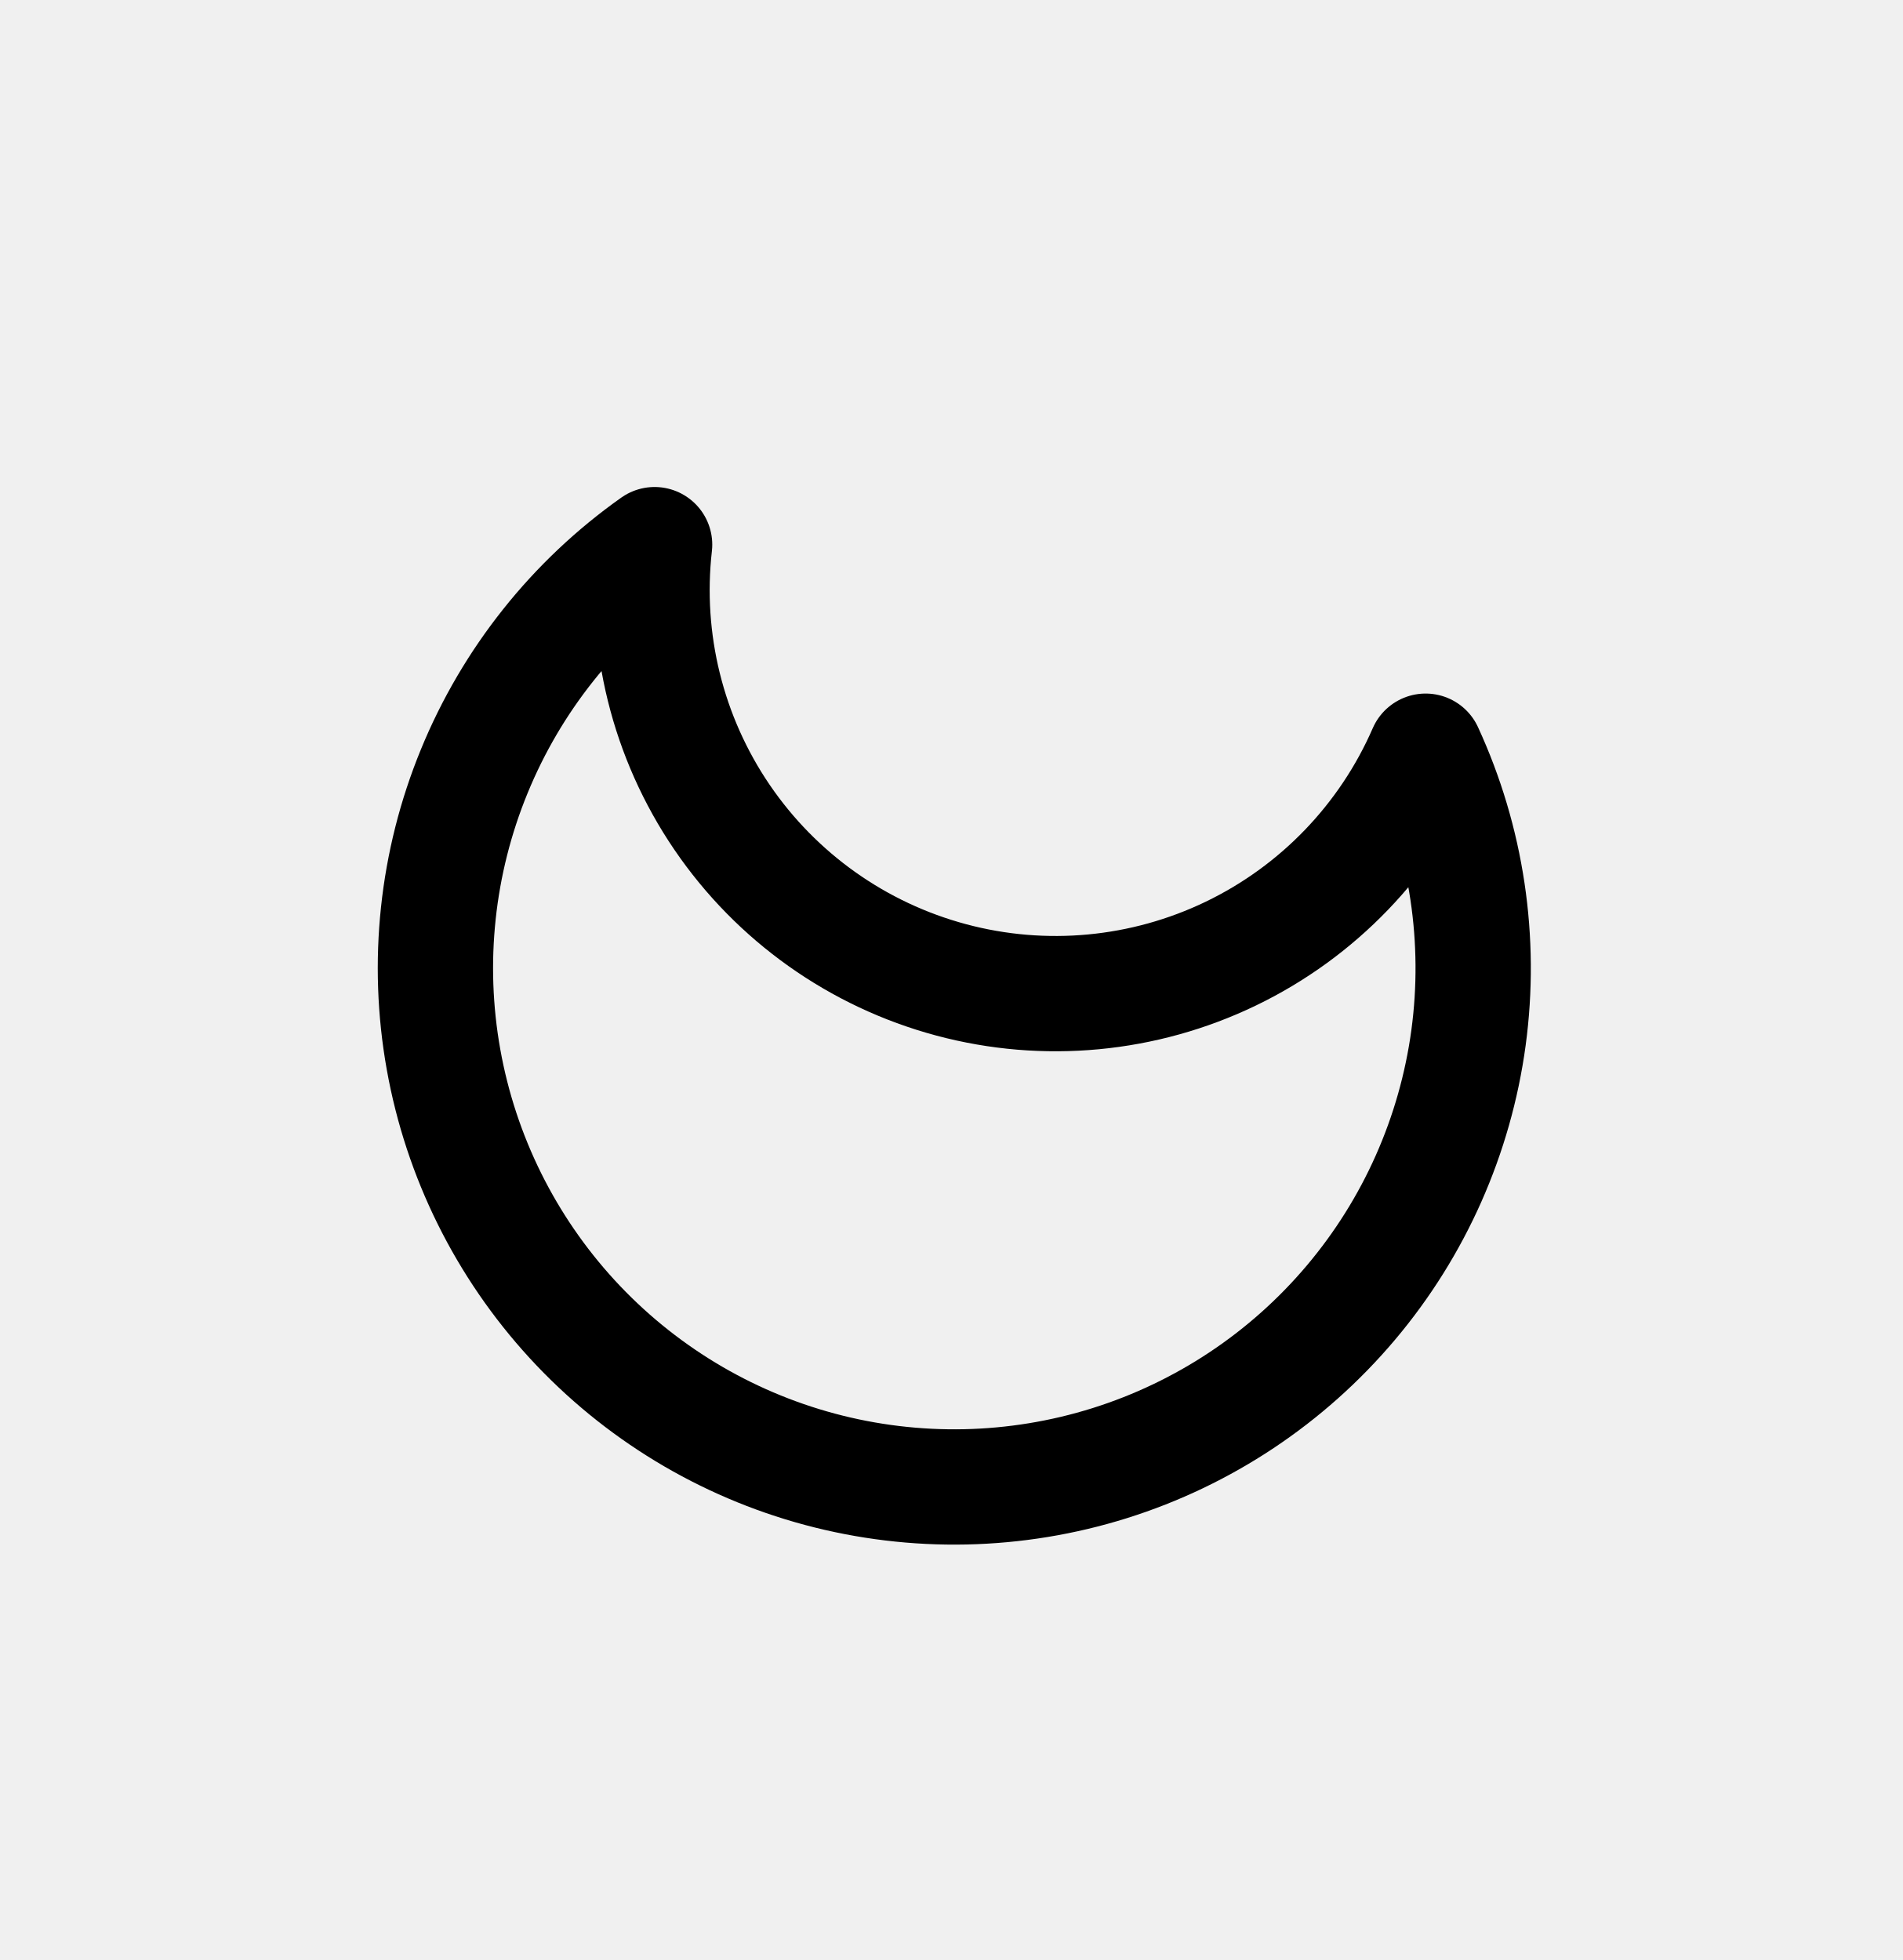
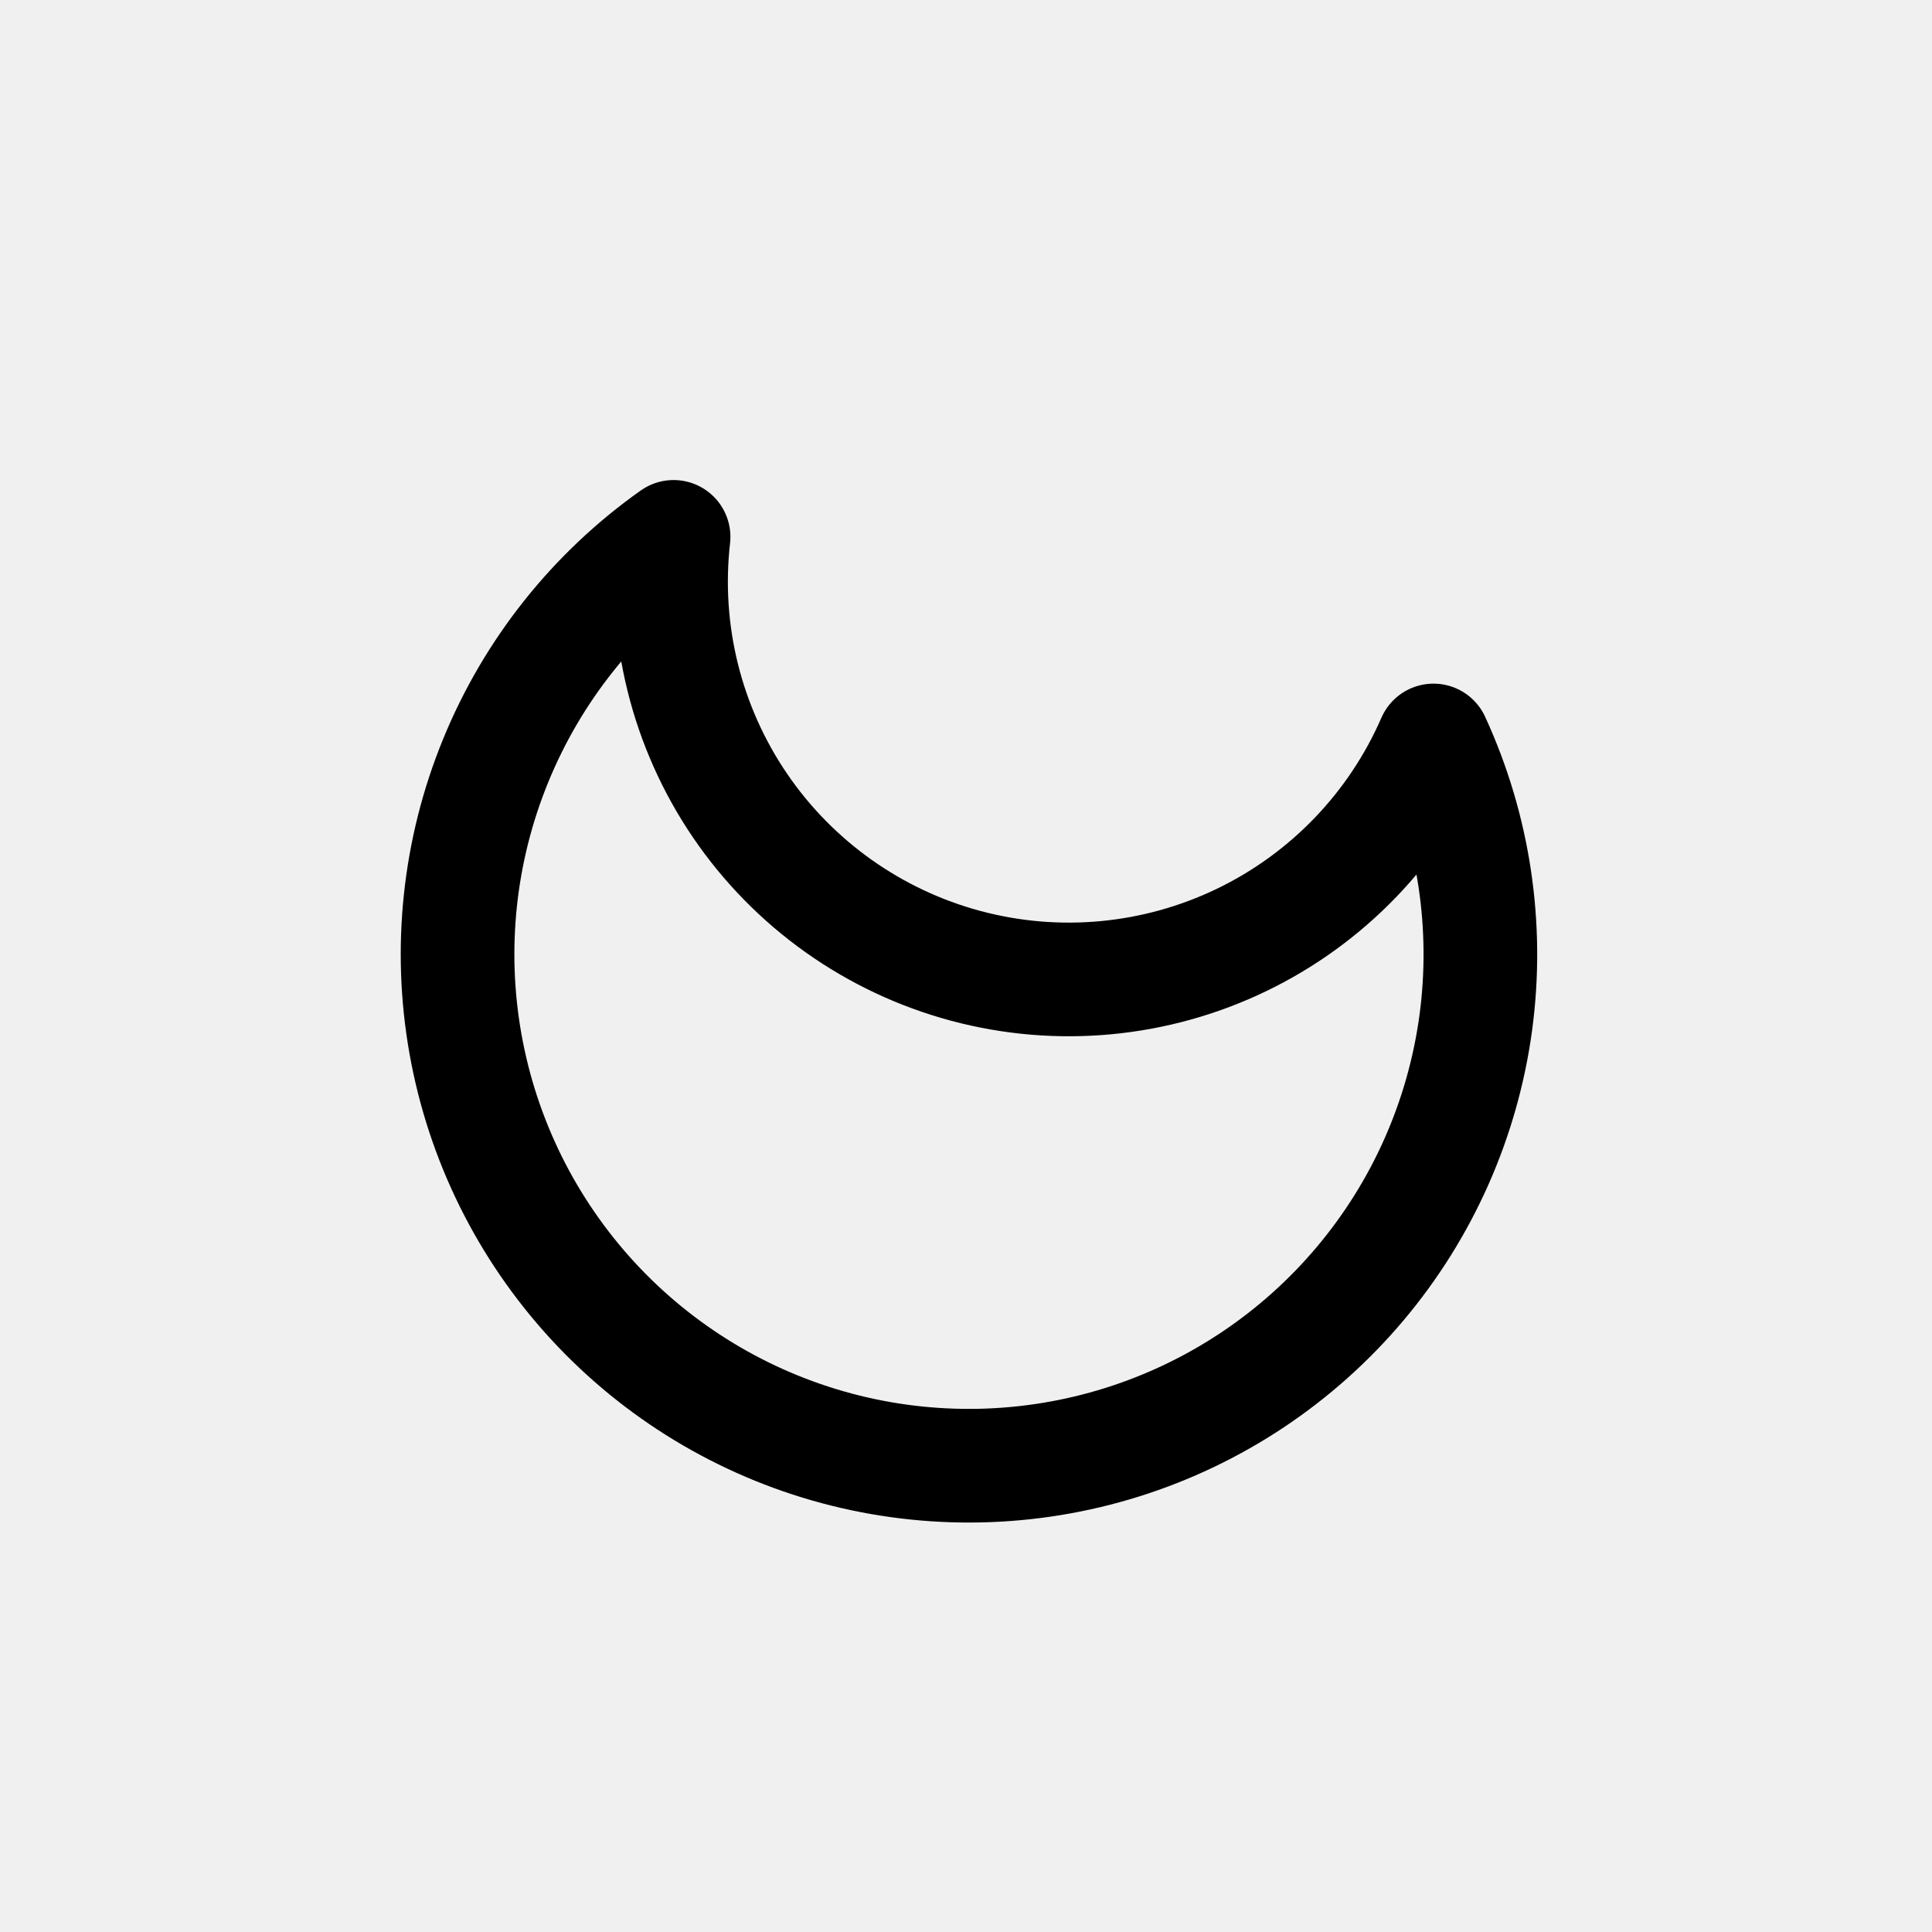
- <svg xmlns="http://www.w3.org/2000/svg" width="33" height="34" viewBox="0 0 33 34" fill="none">
+ <svg xmlns="http://www.w3.org/2000/svg" width="16" height="16" viewBox="0 0 33 34" fill="none">
  <g clip-path="url(#clip0_303_14)">
    <path d="M24.727 13.031C25.442 14.584 25.7 16.308 25.471 18.002C25.241 19.696 24.534 21.29 23.432 22.596C22.33 23.903 20.879 24.869 19.248 25.381C17.617 25.893 15.874 25.93 14.223 25.488C12.572 25.046 11.081 24.142 9.924 22.883C8.768 21.624 7.994 20.062 7.693 18.379C7.392 16.696 7.576 14.963 8.225 13.381C8.873 11.799 9.958 10.435 11.354 9.448C11.165 11.114 11.58 12.792 12.524 14.178C13.468 15.563 14.878 16.564 16.498 16.998C18.117 17.432 19.839 17.27 21.349 16.542C22.859 15.814 24.058 14.568 24.727 13.031Z" stroke="currentColor" stroke-width="2" stroke-linecap="round" stroke-linejoin="round" />
  </g>
  <defs>
    <clipPath id="clip0_303_14">
-       <rect width="24" height="24" fill="white" transform="translate(0.145828 12.4545) rotate(-30)" />
+       <rect width="24" height="24" fill="#fff" transform="translate(0.145828 12.4545) rotate(-30)" />
    </clipPath>
  </defs>
</svg>
